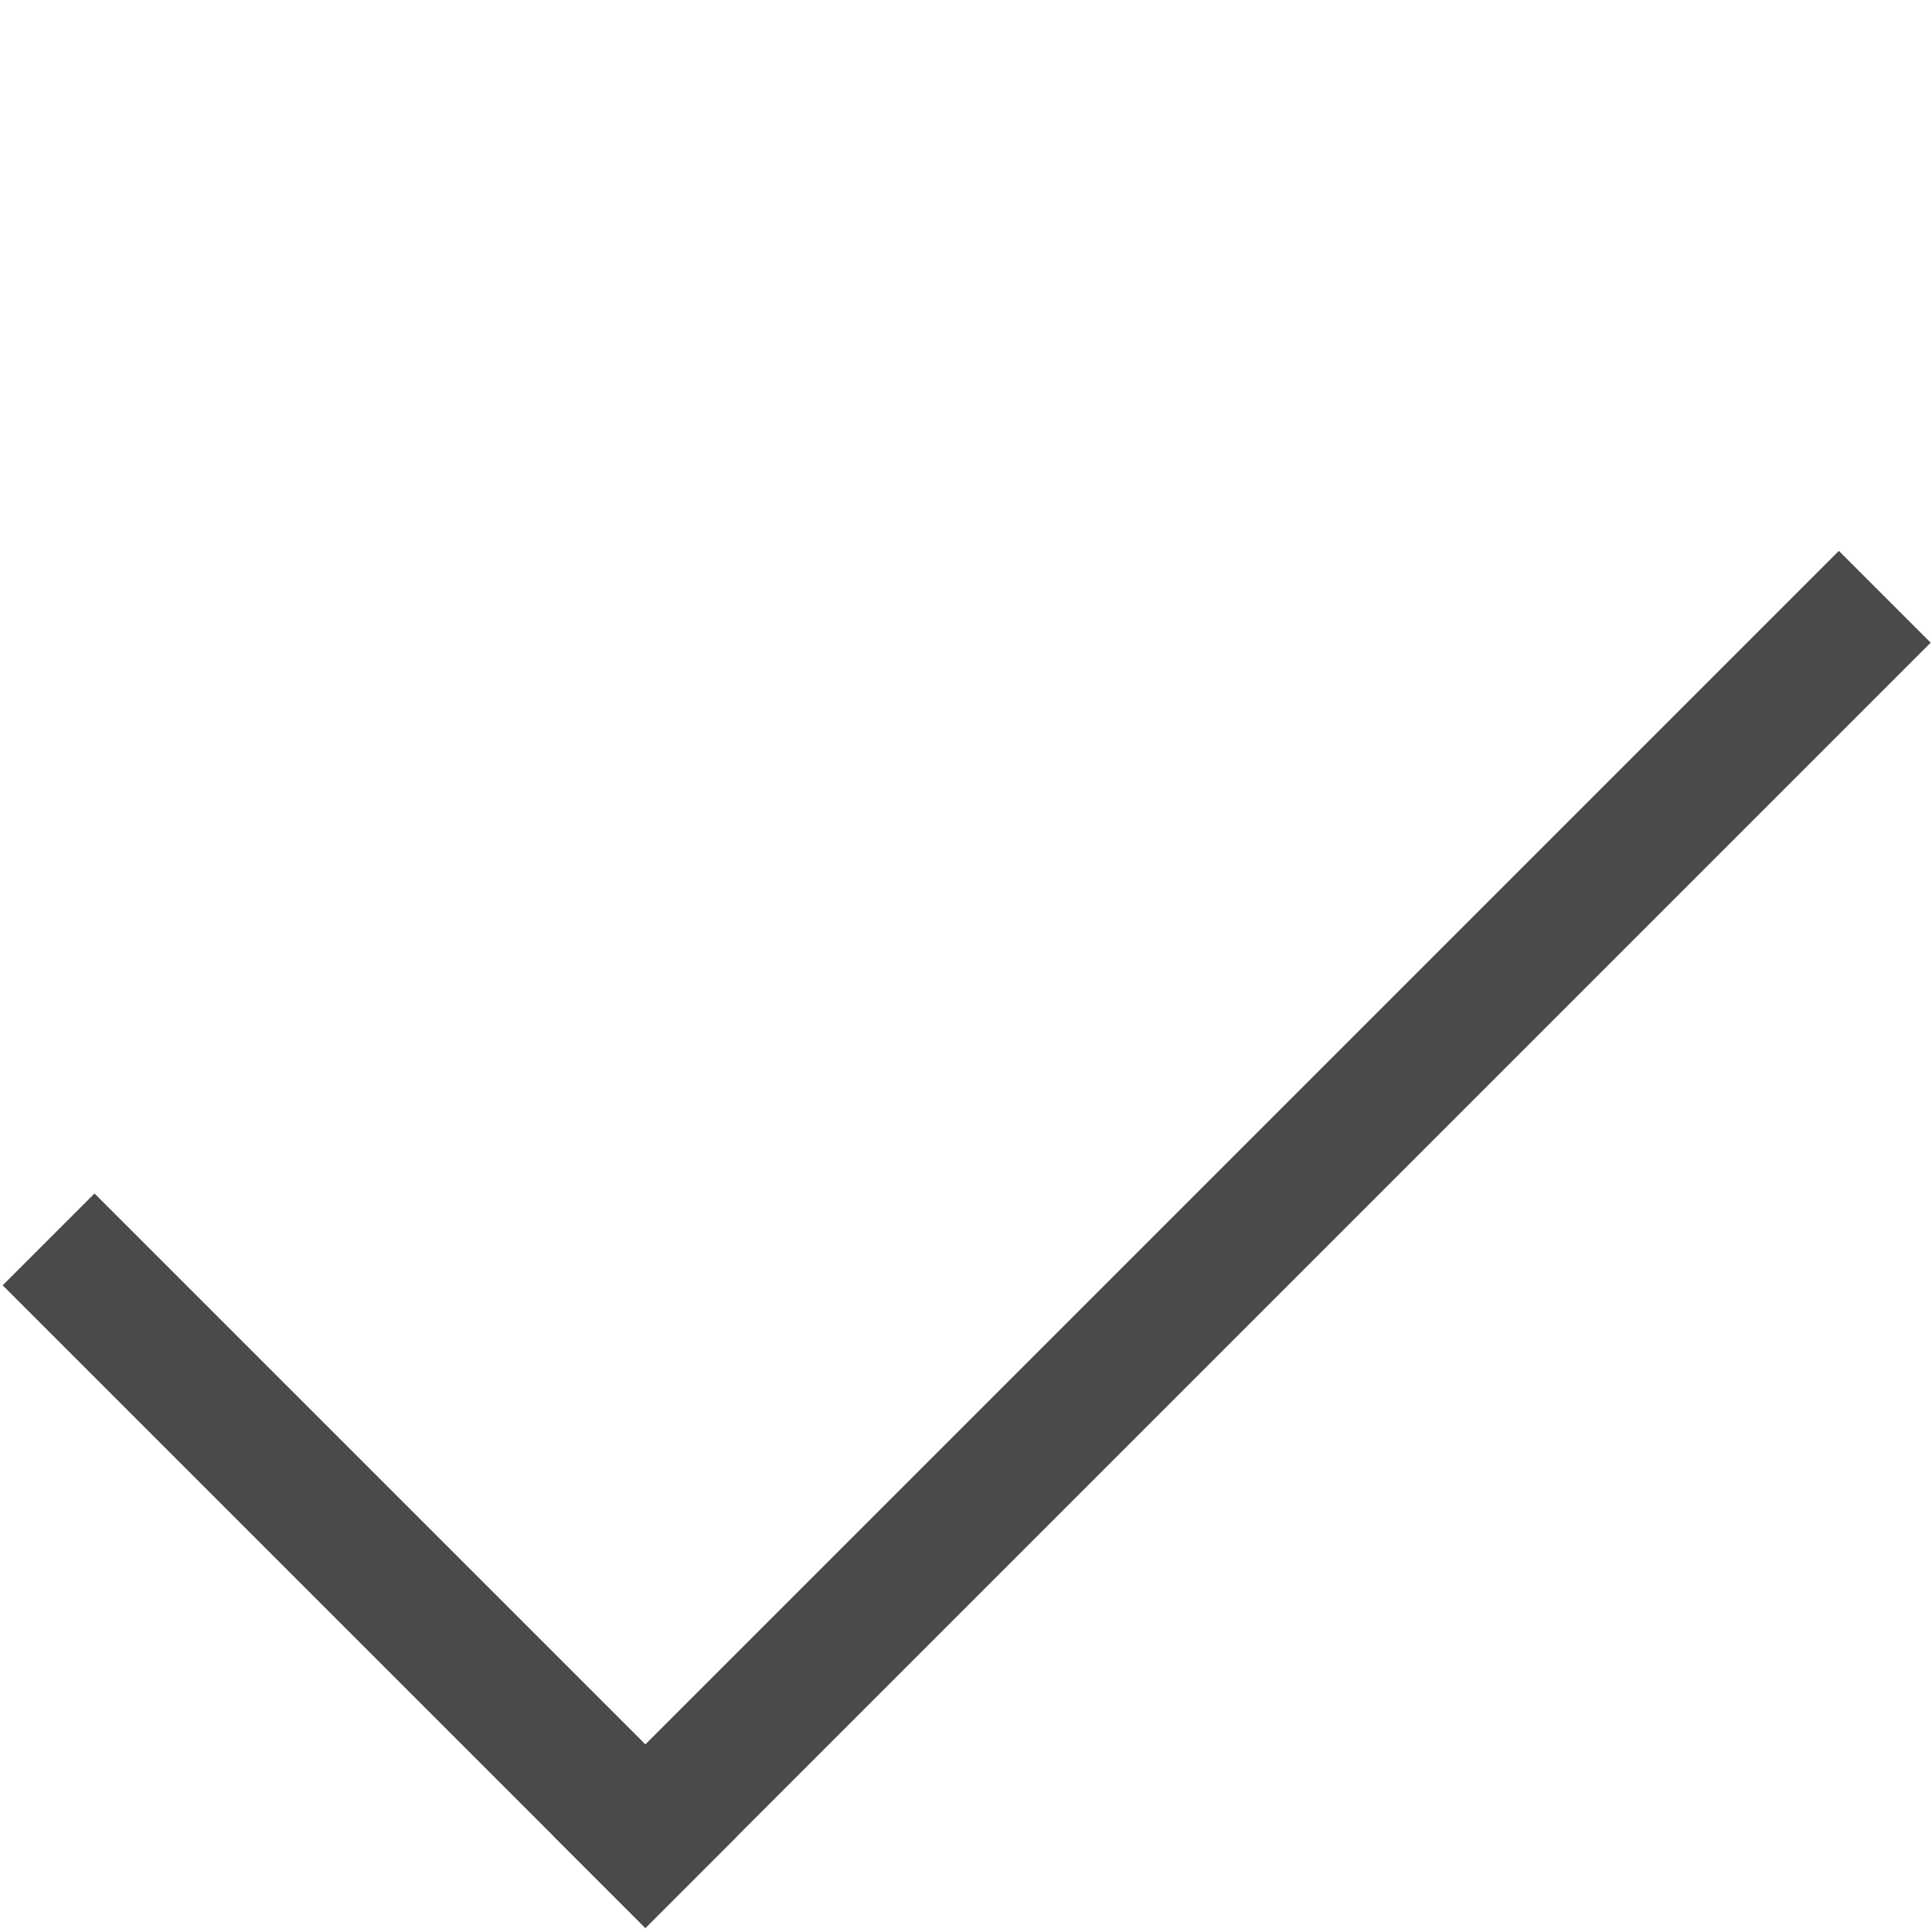
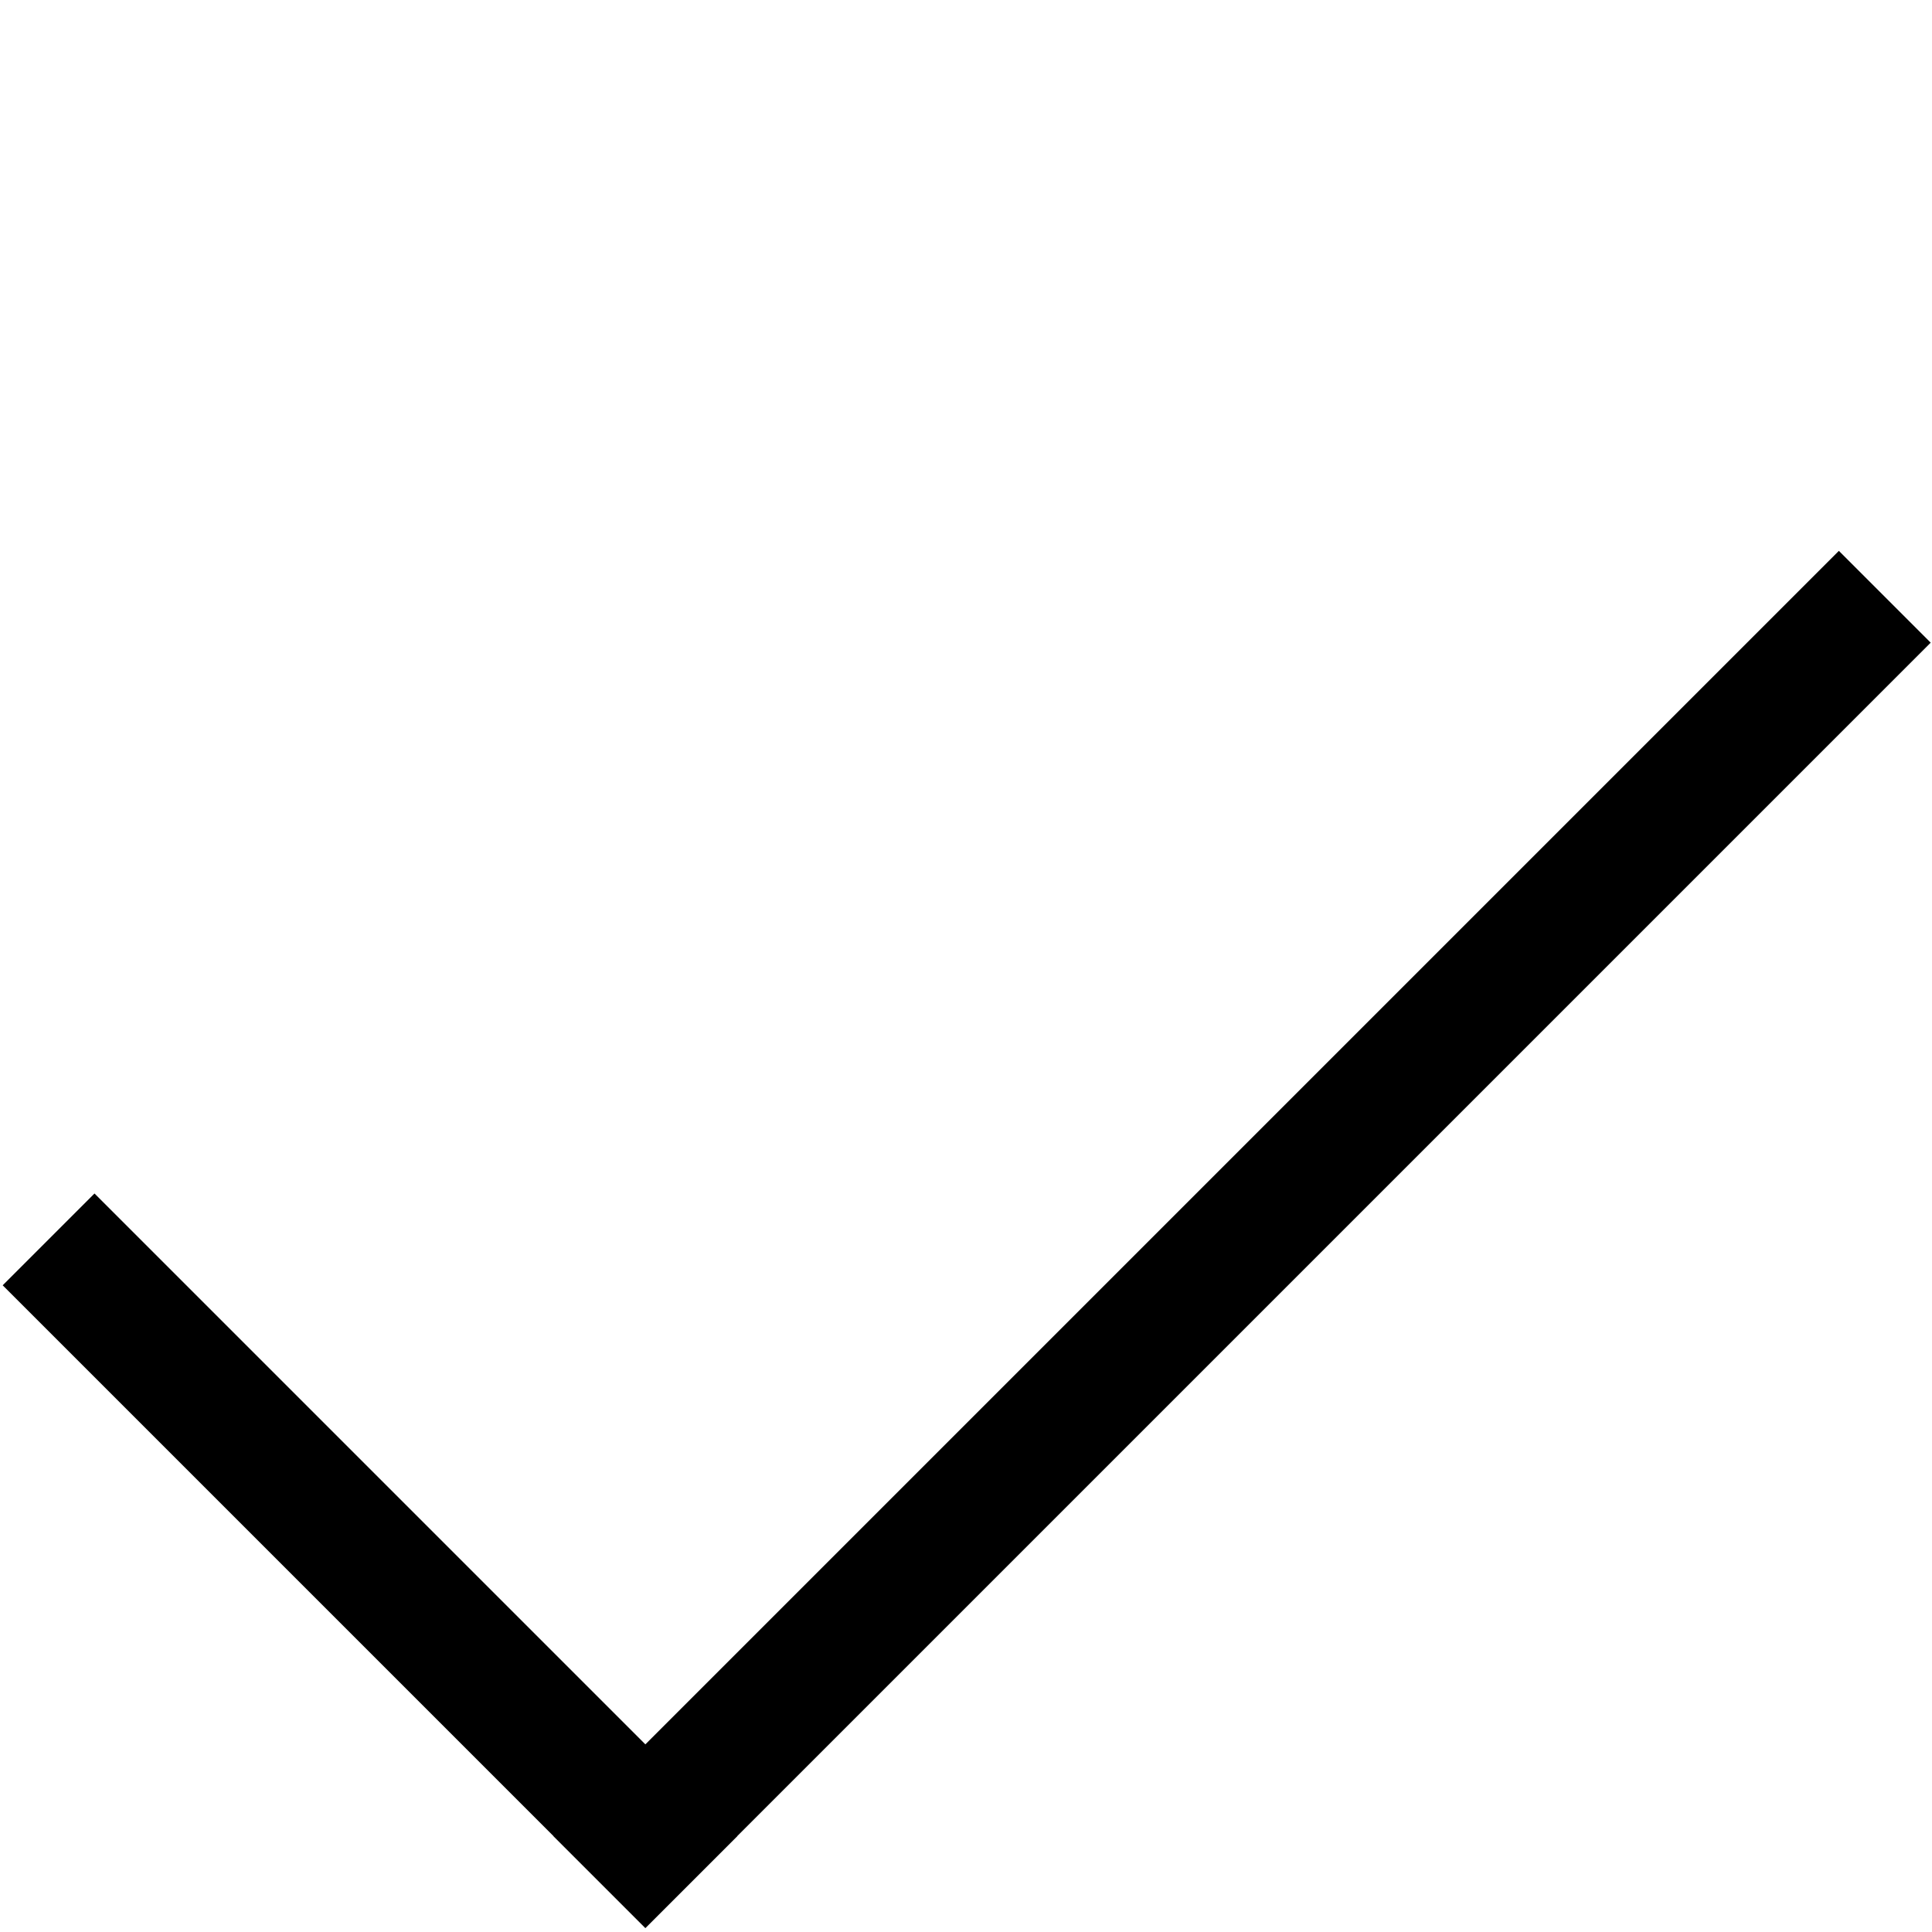
<svg xmlns="http://www.w3.org/2000/svg" xmlns:xlink="http://www.w3.org/1999/xlink" width="48" height="48" viewBox="0 0 48 48" version="1.1">
  <g id="Canvas" transform="translate(-107 -408)">
    <g id="icn/check">
      <g id="Group">
        <g id="Rectangle 2">
-           <use xlink:href="#path0_fill" transform="matrix(0.707107 -0.707107 0.707107 0.707107 107.067 439.933)" fill="#4A4A4A" />
+           <use xlink:href="#path0_fill" transform="matrix(0.707107 -0.707107 0.707107 0.707107 107.067 439.933)" />
        </g>
        <g id="Rectangle 2">
-           <use xlink:href="#path1_fill" transform="matrix(0.707107 0.707107 -0.707107 0.707107 152.686 421.686)" fill="#4A4A4A" />
+           <use xlink:href="#path1_fill" transform="matrix(0.707107 0.707107 -0.707107 0.707107 152.686 421.686)" />
        </g>
      </g>
    </g>
  </g>
  <defs>
    <path id="path0_fill" fill-rule="evenodd" d="M 0 0L 3.226 0L 3.226 22.58L 0 22.58L 0 0Z" />
    <path id="path1_fill" fill-rule="evenodd" d="M 0 0L 3.226 0L 3.226 45.16L 0 45.16L 0 0Z" />
  </defs>
</svg>
